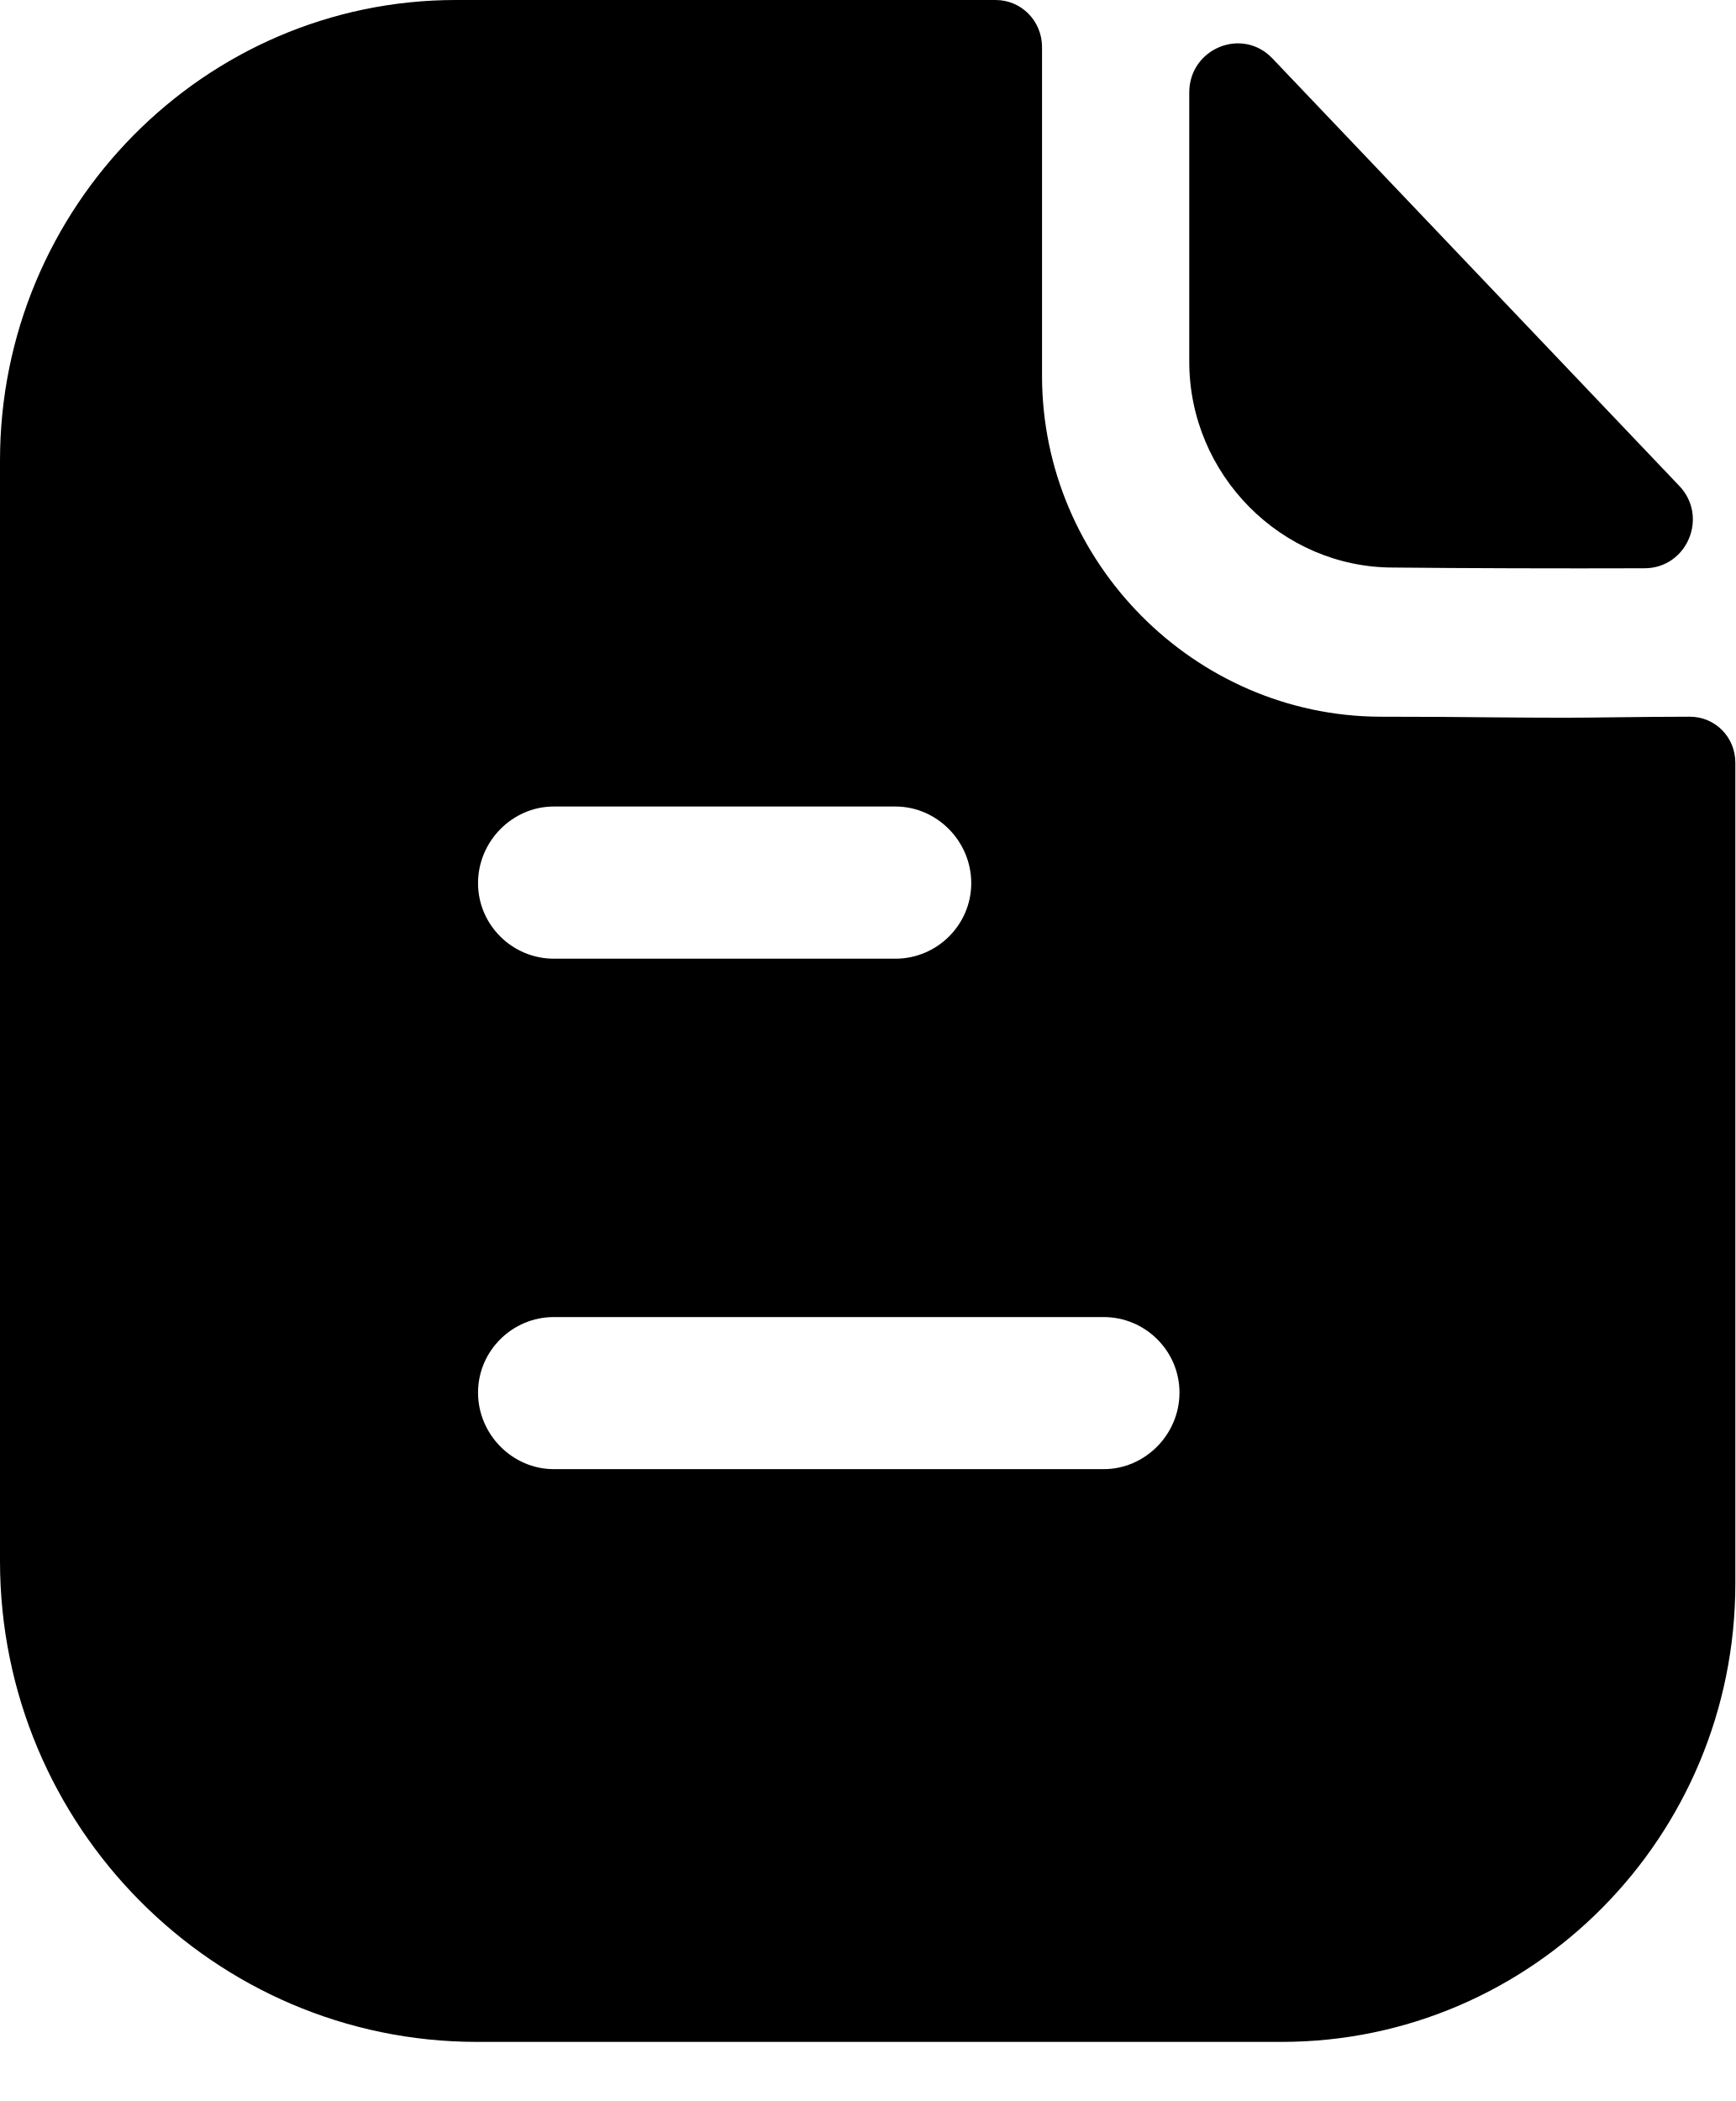
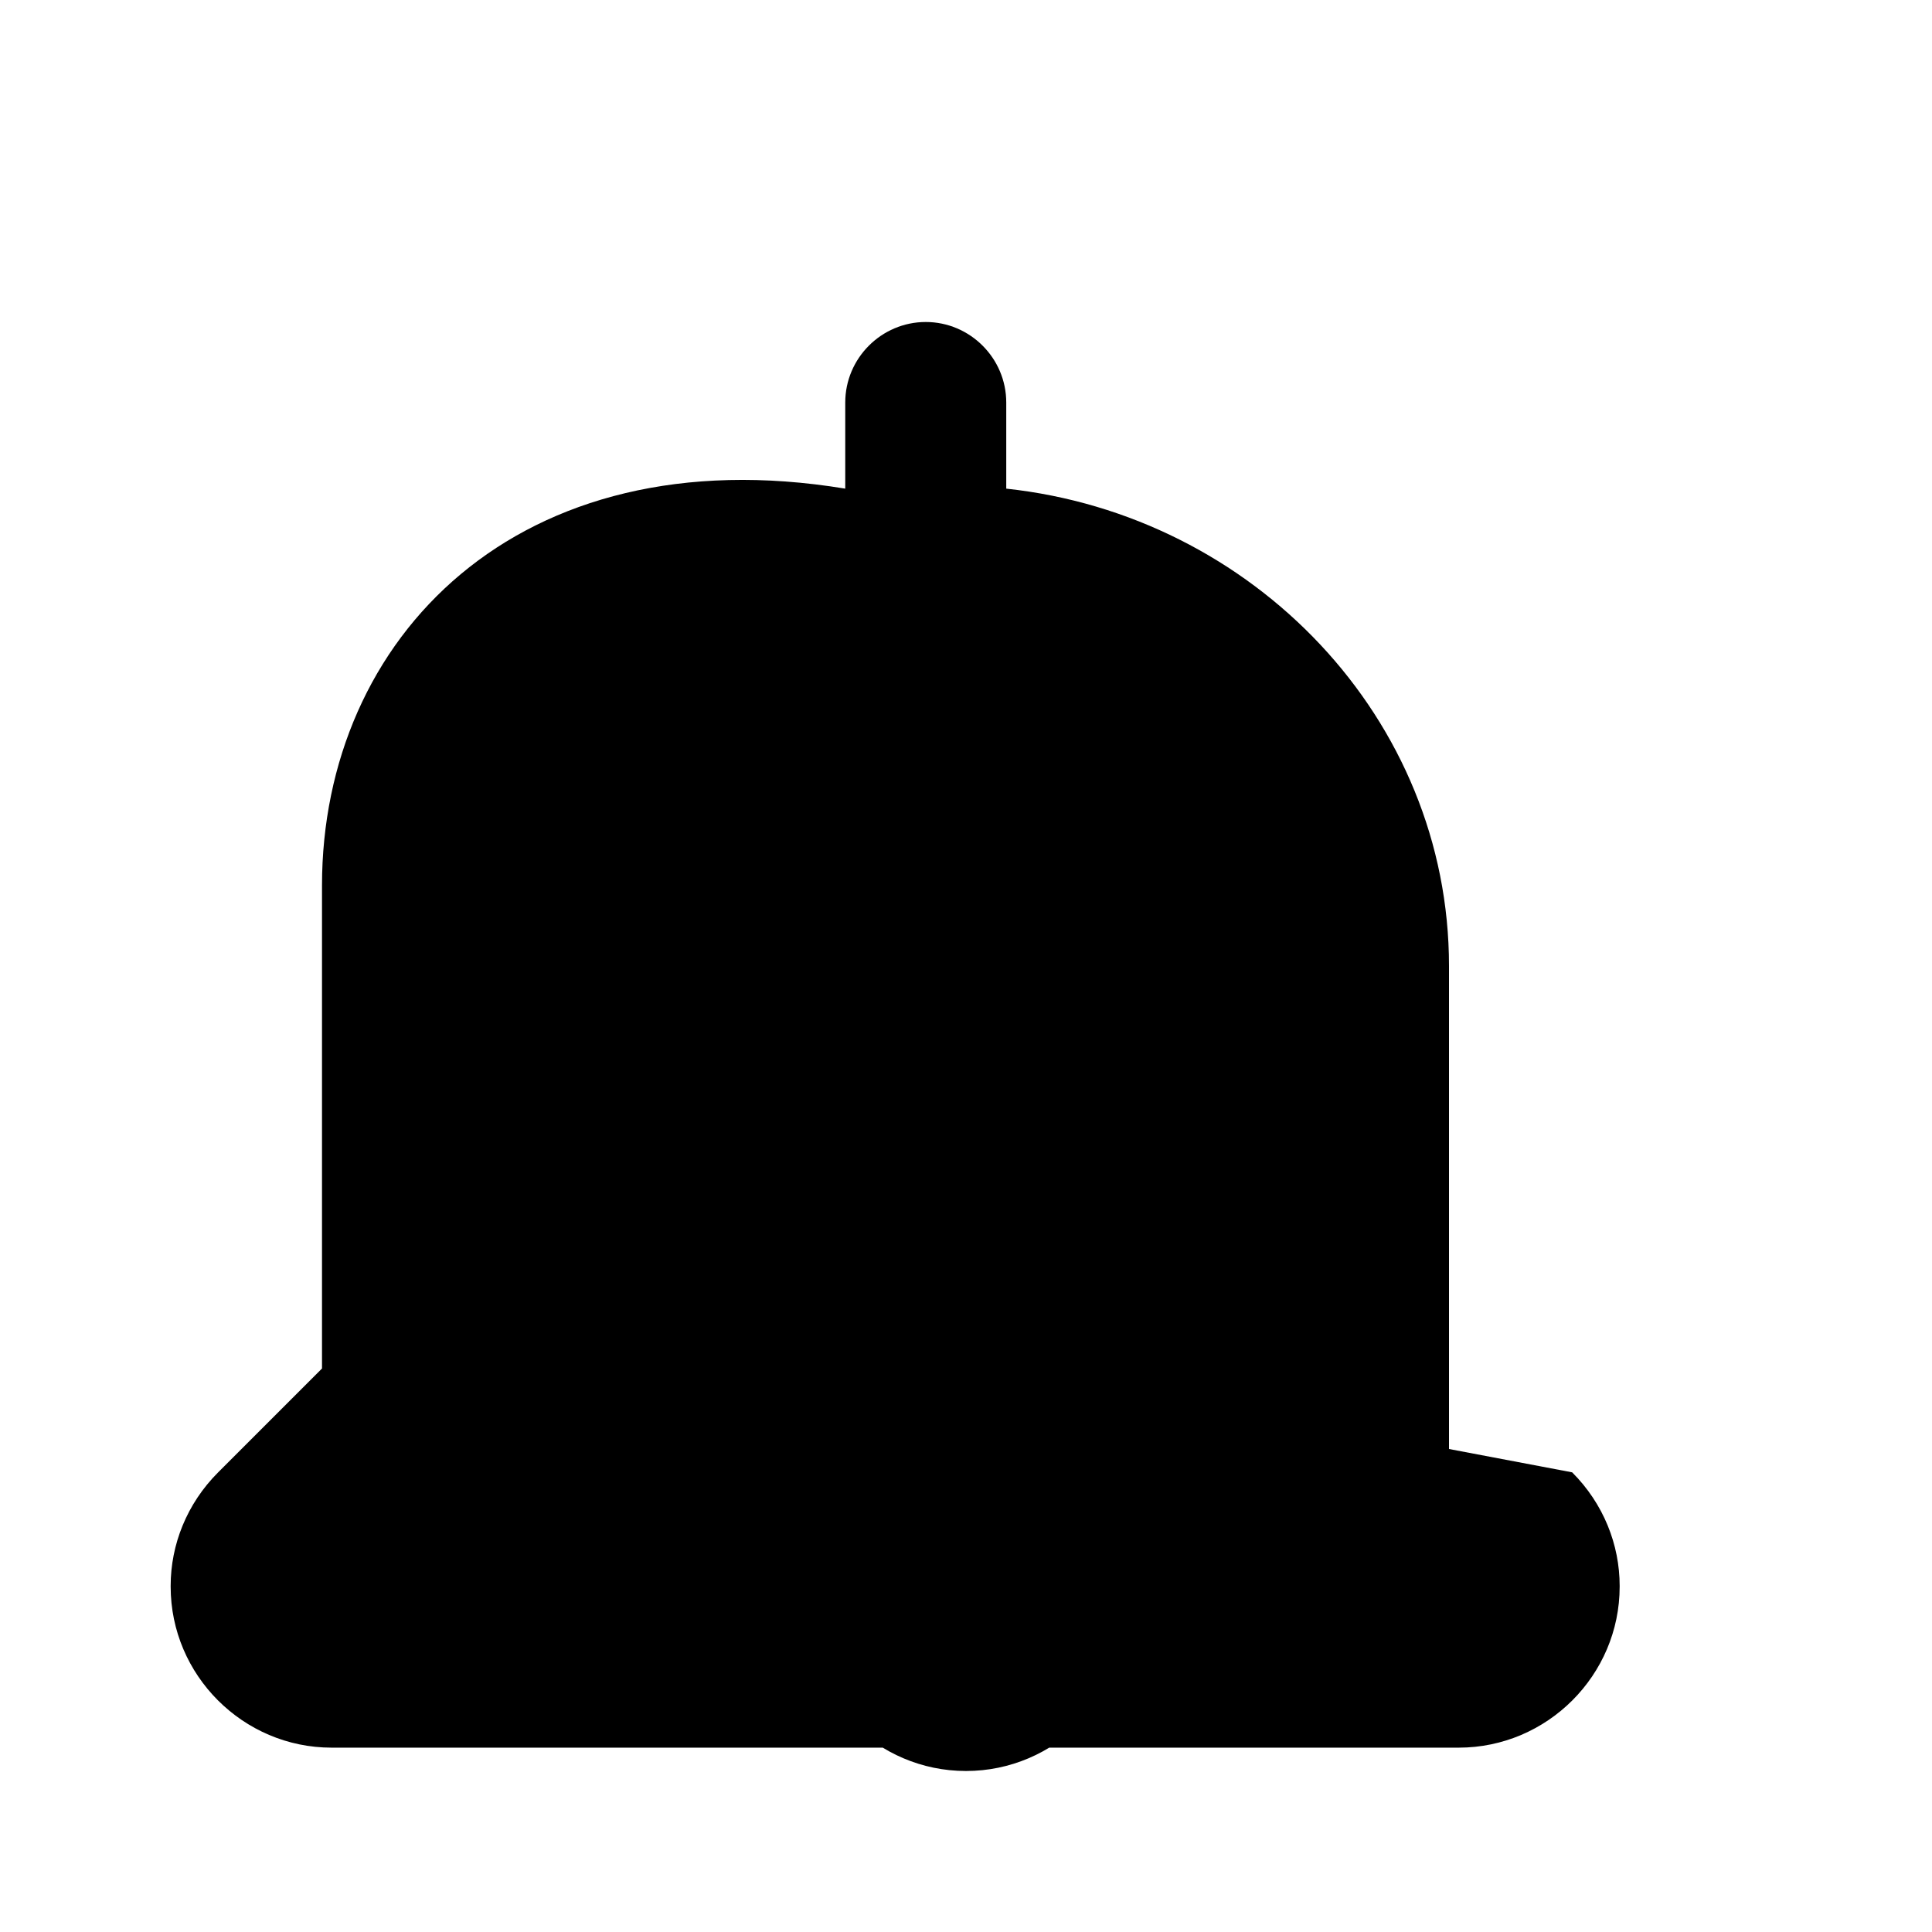
- <svg xmlns="http://www.w3.org/2000/svg" width="19" height="23" viewBox="0 0 19 23" fill="none">
-   <path fill-rule="evenodd" clip-rule="evenodd" d="M6.064 16.083H12.084C12.538 16.083 12.914 15.703 12.914 15.245C12.914 14.787 12.538 14.418 12.084 14.418H6.064C5.61 14.418 5.234 14.787 5.234 15.245C5.234 15.703 5.61 16.083 6.064 16.083ZM9.804 8.829H6.064C5.61 8.829 5.234 9.209 5.234 9.668C5.234 10.126 5.61 10.495 6.064 10.495H9.804C10.258 10.495 10.634 10.126 10.634 9.668C10.634 9.209 10.258 8.829 9.804 8.829ZM17.701 7.852C17.962 7.849 18.245 7.846 18.502 7.846C18.779 7.846 19 8.069 19 8.349V17.335C19 20.107 16.776 22.353 14.031 22.353H5.223C2.346 22.353 0 19.995 0 17.089V5.041C0 2.269 2.235 0 4.991 0H10.9C11.188 0 11.409 0.235 11.409 0.514V4.113C11.409 6.158 13.08 7.835 15.105 7.846C15.578 7.846 15.995 7.849 16.36 7.853C16.644 7.855 16.896 7.857 17.119 7.857C17.276 7.857 17.48 7.855 17.701 7.852ZM18.006 6.221C17.097 6.224 16.025 6.221 15.253 6.213C14.029 6.213 13.021 5.195 13.021 3.959V1.013C13.021 0.531 13.6 0.292 13.931 0.639C14.53 1.268 15.353 2.133 16.172 2.993C16.989 3.852 17.802 4.706 18.386 5.319C18.709 5.657 18.472 6.22 18.006 6.221Z" fill="black" />
+ <svg xmlns="http://www.w3.org/2000/svg" width="27" height="27" viewBox="0 0 24 24">
+   <path fill="#000000" d="M12 22c1.1 0 2-.9 2-2H10c0 1.1.9 2 2 2zm6-4v-6c0-3.07-2.43-5.6-5.5-5.93V5c0-.55-.45-1-1-1s-1 .45-1 1v1.07C6.43 5.4 4 7.93 4 11v6l-1.29 1.29c-.39.39-.59.9-.59 1.41v.01c0 1.1.9 2 2 2h14c1.1 0 2-.9 2-2v-.01c0-.51-.2-1.02-.59-1.41L18 18z" />
</svg>
